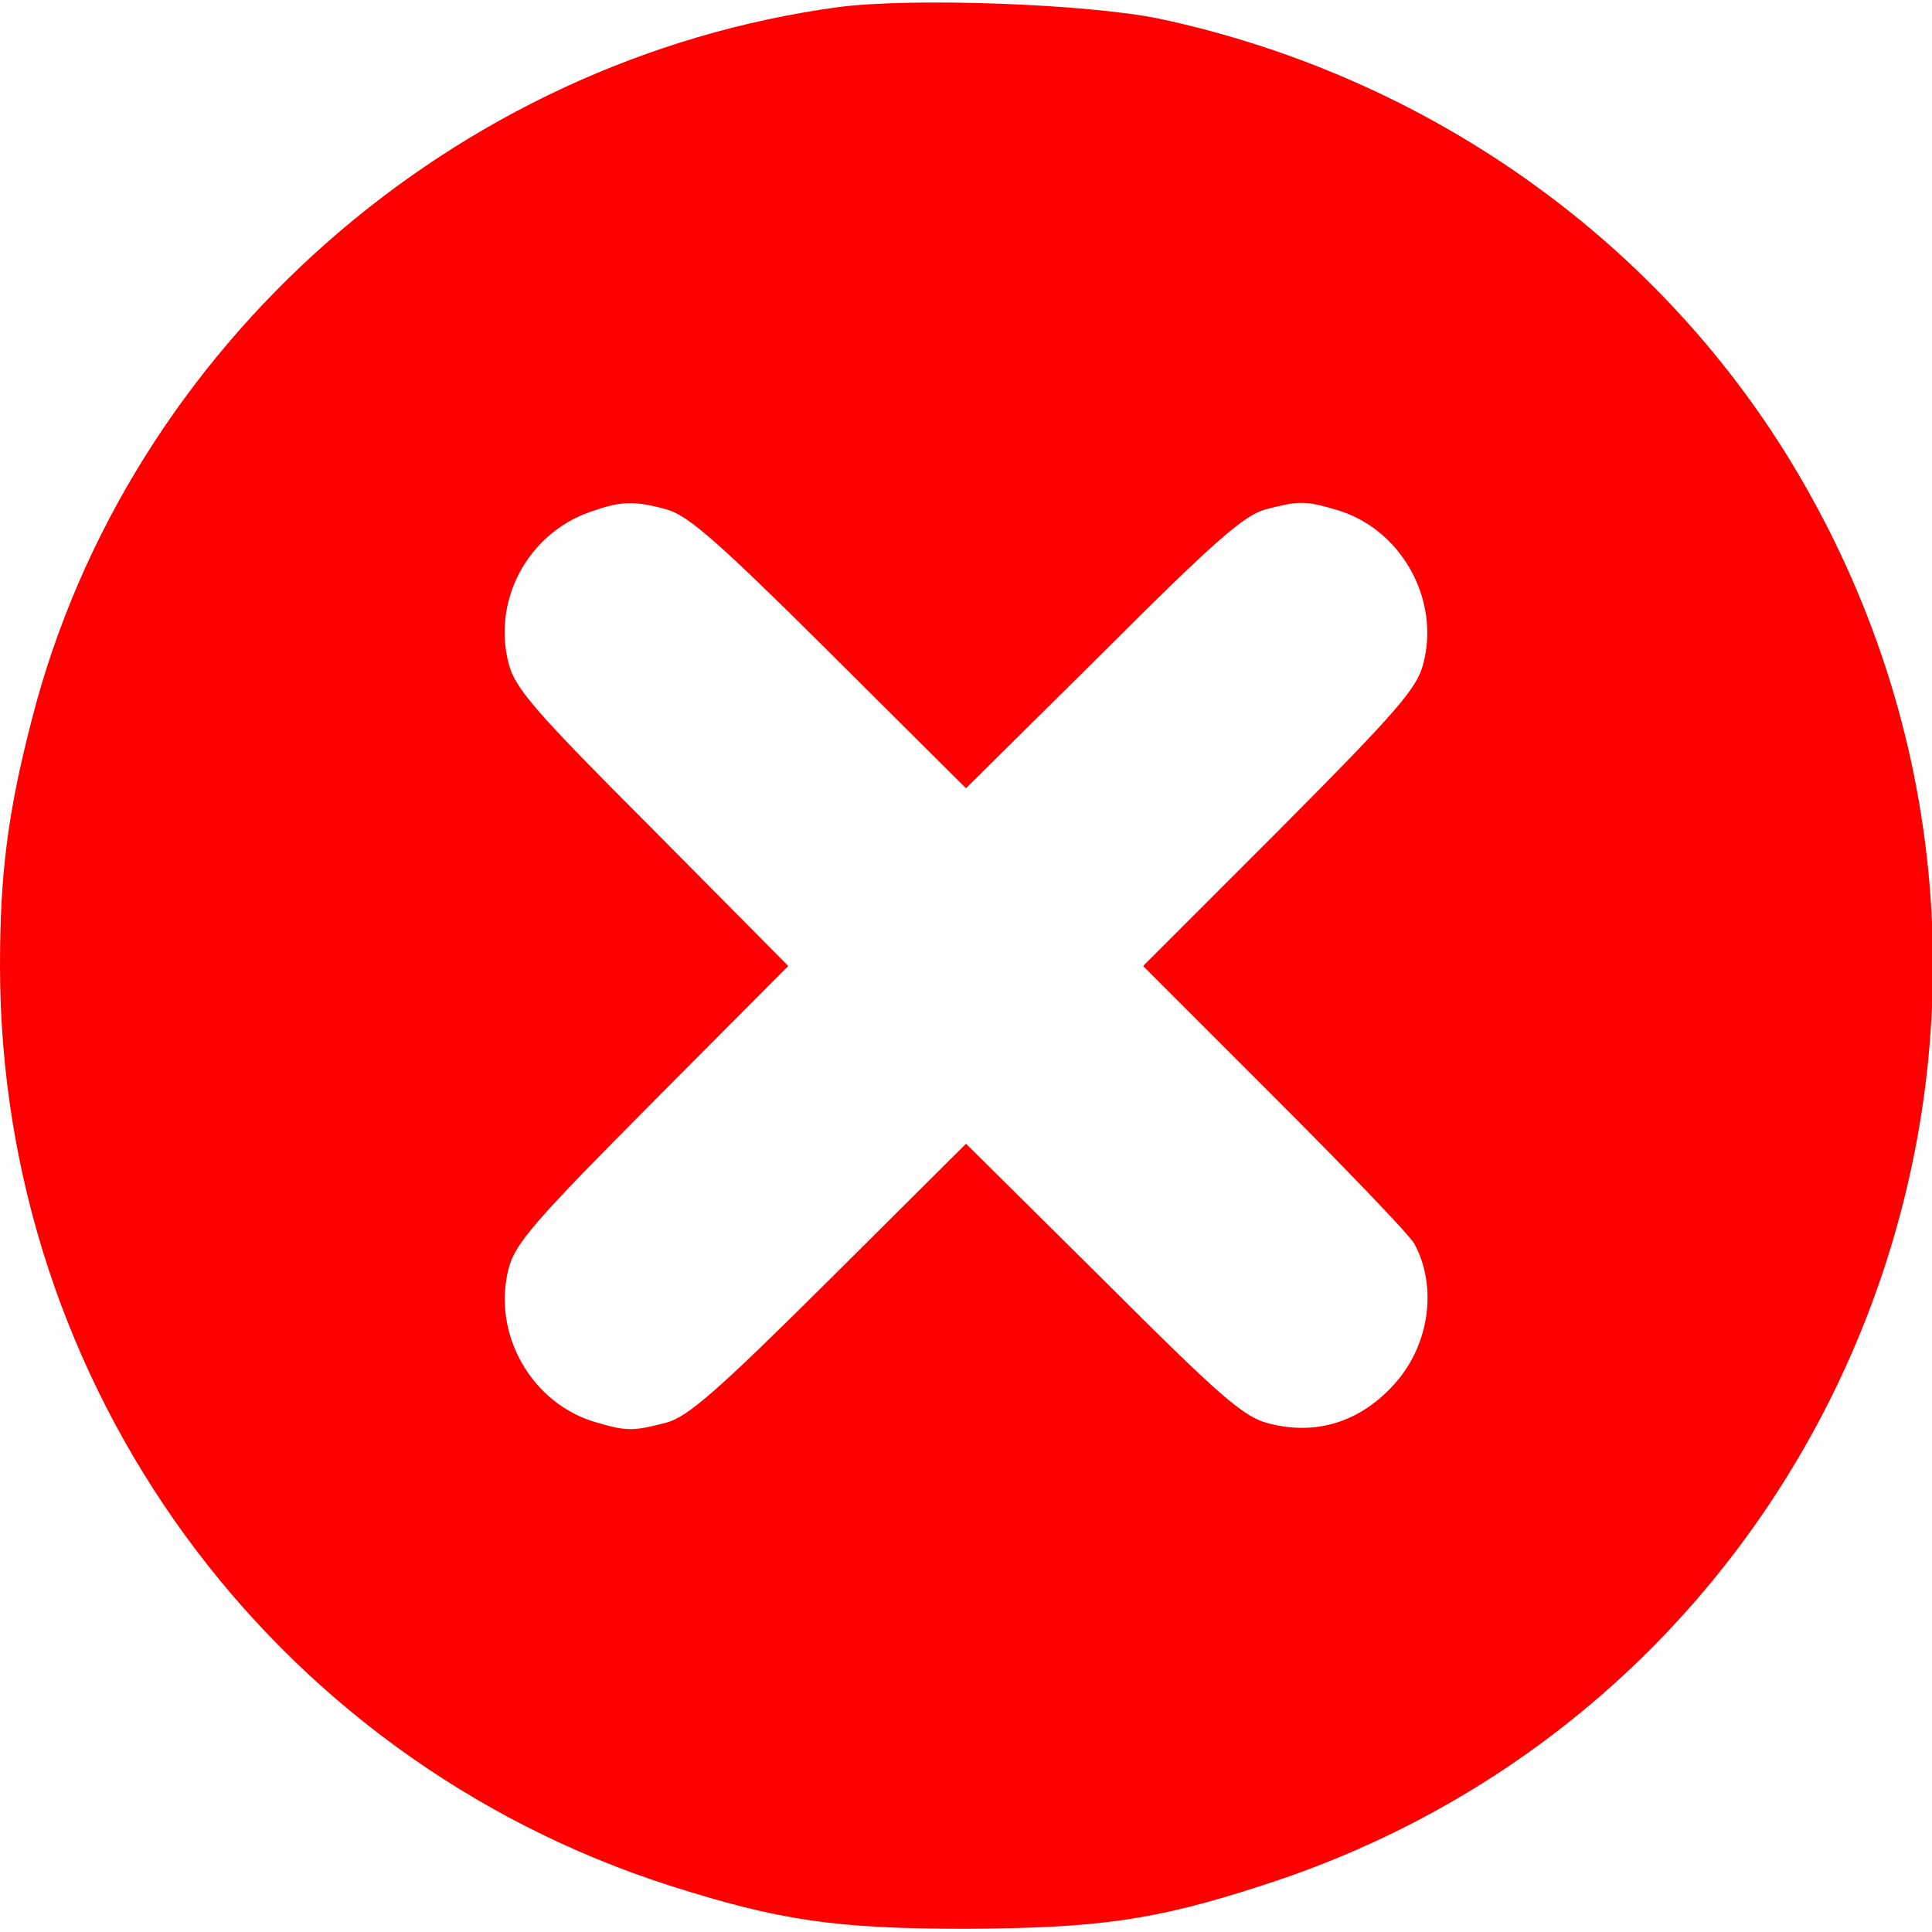
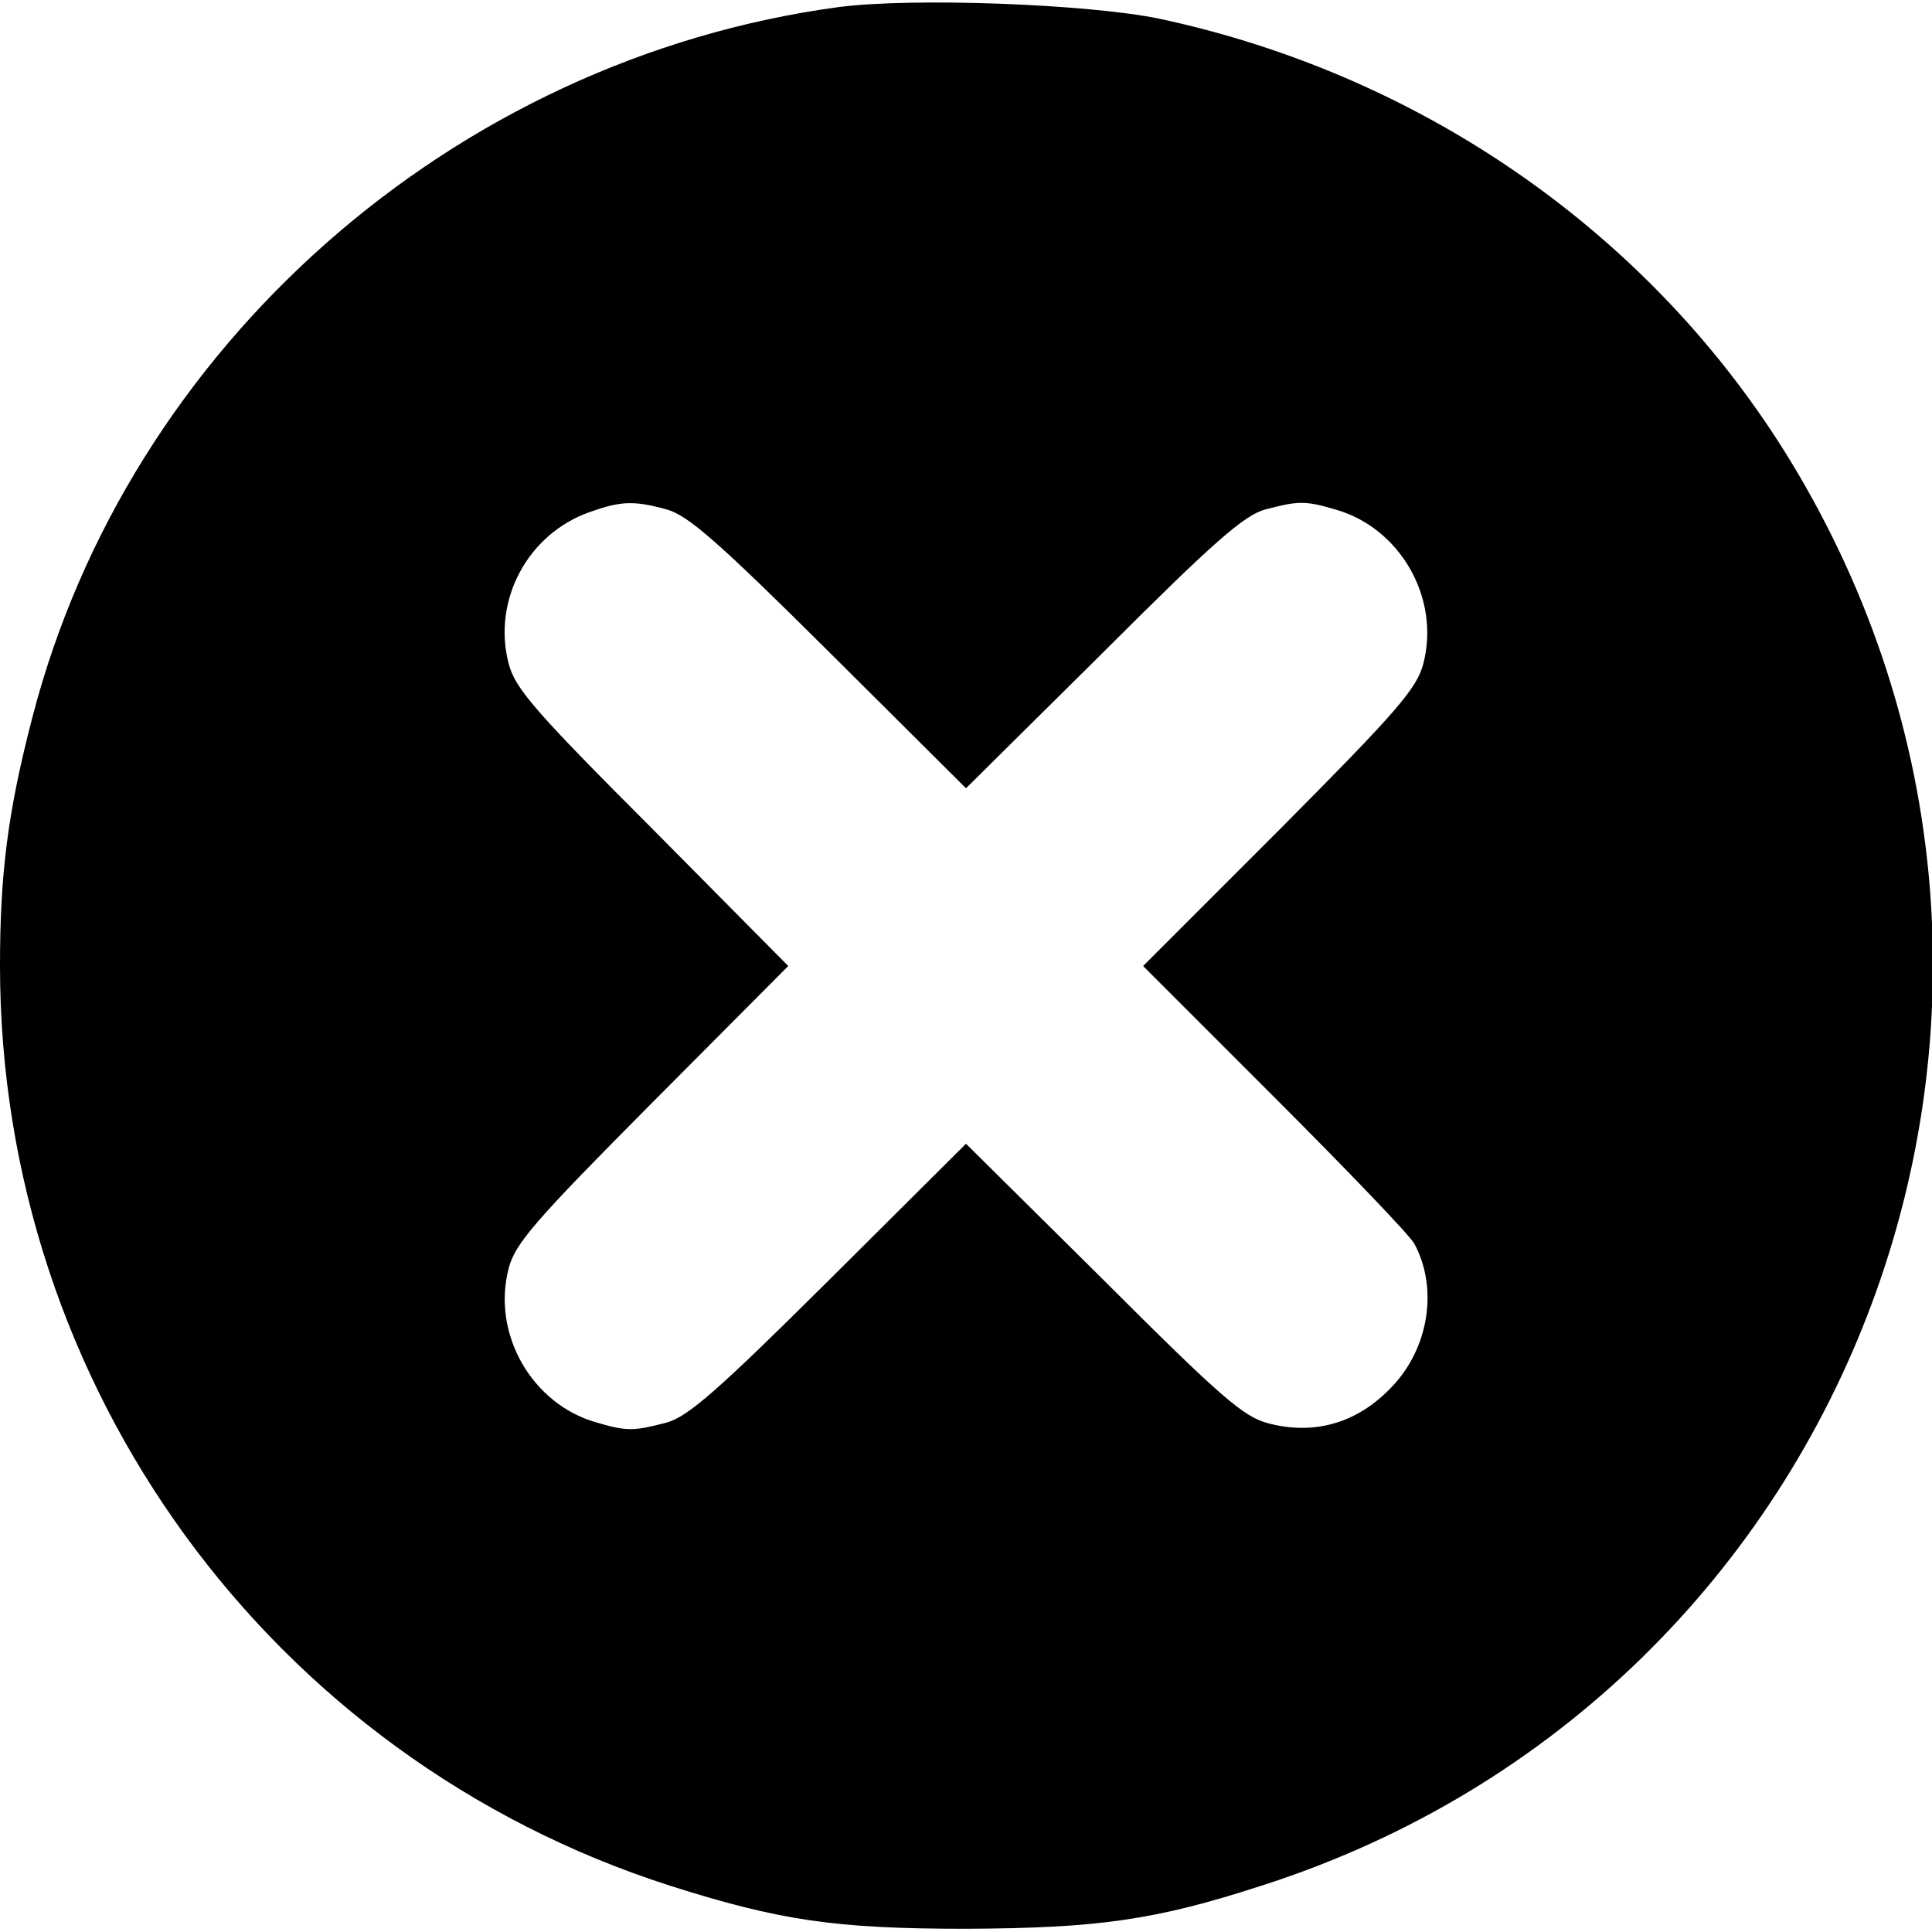
<svg xmlns="http://www.w3.org/2000/svg" version="1.0" width="300pt" height="300pt" viewBox="0 0 300 300" preserveAspectRatio="xMidYMid meet">
  <g transform="translate(0,300) scale(0.1,-0.1)" fill="#ff0000" stroke="none">
-     <path d="M1302 2989 c-598 -81 -1103 -526 -1252 -1104 -38 -146 -50 -242 -50 -385 0 -653 420 -1229 1040 -1428 170 -54 256 -67 460 -67 204 1 293 13 459 67 925 296 1328 1378 822 2211 -213 350 -569 600 -981 688 -112 23 -383 33 -498 18z m-267 -780 c33 -9 79 -49 253 -222 l212 -211 213 211 c173 173 219 213 252 222 50 13 61 14 108 0 101 -28 164 -138 137 -240 -10 -38 -40 -73 -223 -257 l-212 -212 204 -204 c112 -112 210 -214 217 -227 36 -66 24 -155 -28 -215 -54 -62 -124 -84 -199 -64 -38 10 -73 40 -256 223 l-213 211 -212 -211 c-174 -173 -220 -213 -253 -222 -50 -13 -61 -14 -108 0 -101 28 -164 138 -137 240 10 38 40 73 223 257 l211 212 -211 213 c-183 183 -213 218 -223 256 -26 98 29 202 126 236 48 17 68 18 119 4z" />
+     <path d="M1302 2989 c-598 -81 -1103 -526 -1252 -1104 -38 -146 -50 -242 -50 -385 0 -653 420 -1229 1040 -1428 170 -54 256 -67 460 -67 204 1 293 13 459 67 925 296 1328 1378 822 2211 -213 350 -569 600 -981 688 -112 23 -383 33 -498 18z m-267 -780 c33 -9 79 -49 253 -222 l212 -211 213 211 c173 173 219 213 252 222 50 13 61 14 108 0 101 -28 164 -138 137 -240 -10 -38 -40 -73 -223 -257 l-212 -212 204 -204 c112 -112 210 -214 217 -227 36 -66 24 -155 -28 -215 -54 -62 -124 -84 -199 -64 -38 10 -73 40 -256 223 l-213 211 -212 -211 c-174 -173 -220 -213 -253 -222 -50 -13 -61 -14 -108 0 -101 28 -164 138 -137 240 10 38 40 73 223 257 l211 212 -211 213 c-183 183 -213 218 -223 256 -26 98 29 202 126 236 48 17 68 18 119 4z" fill="#000000" />
  </g>
</svg>
